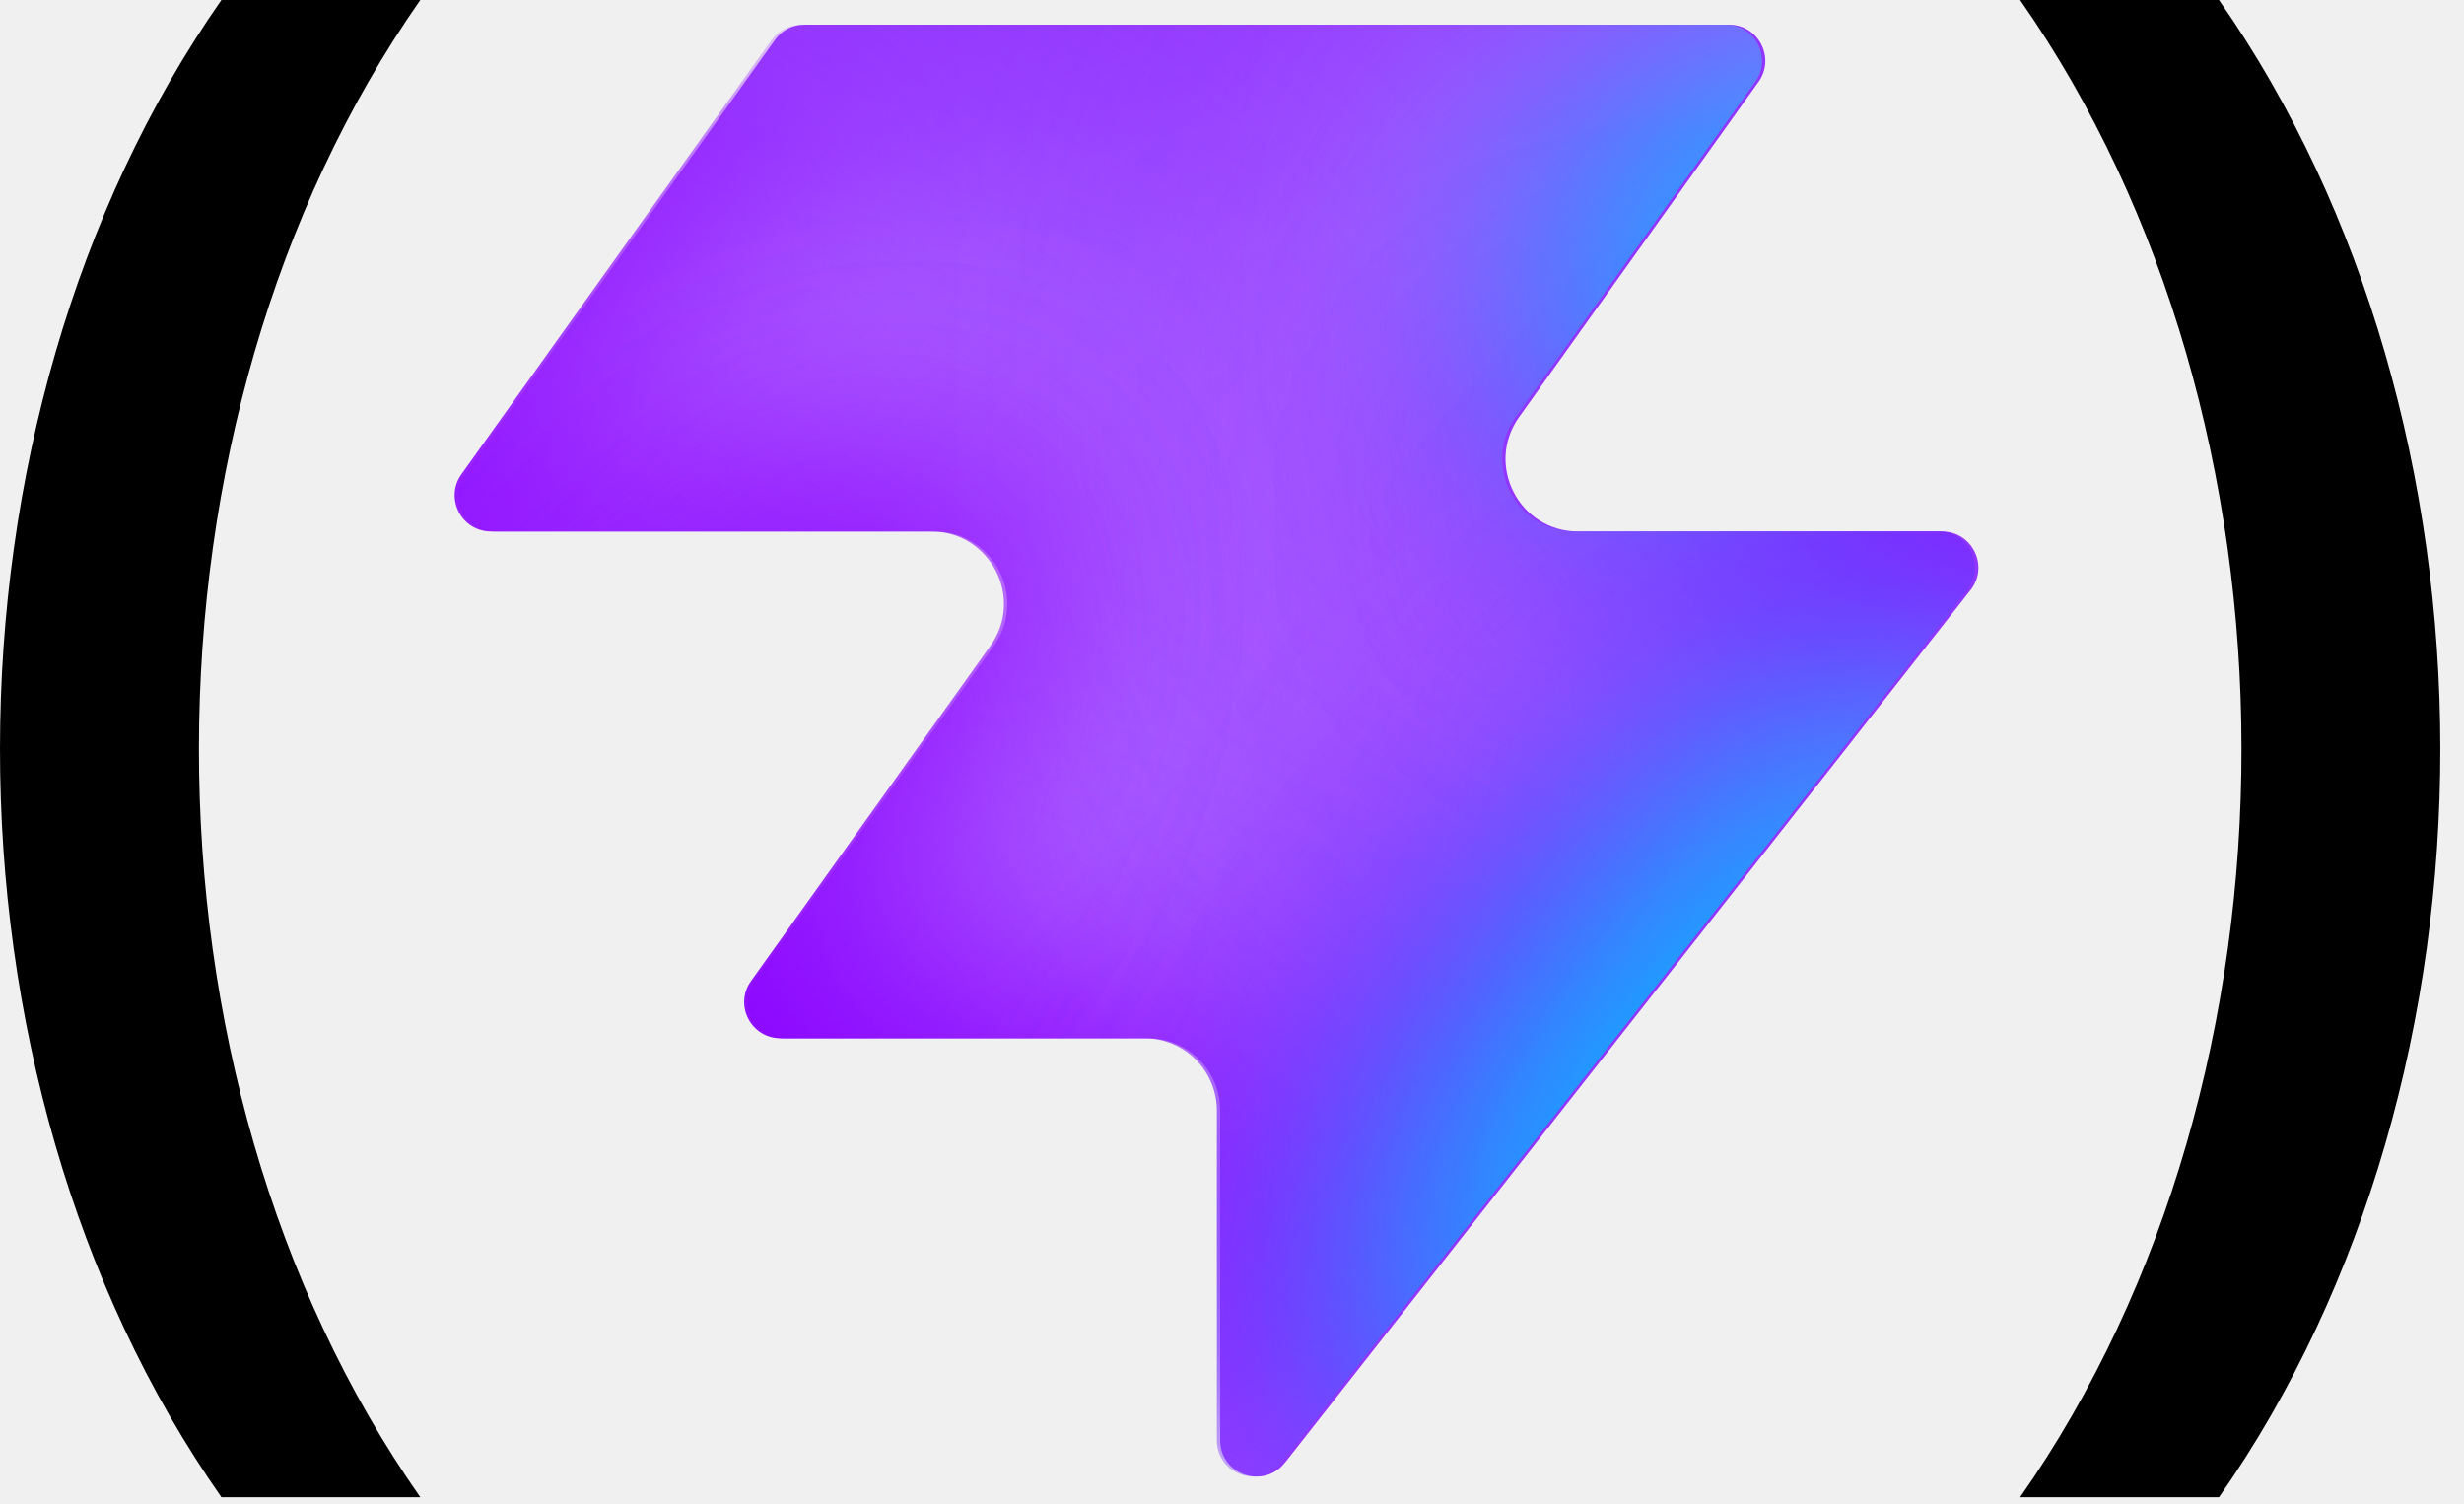
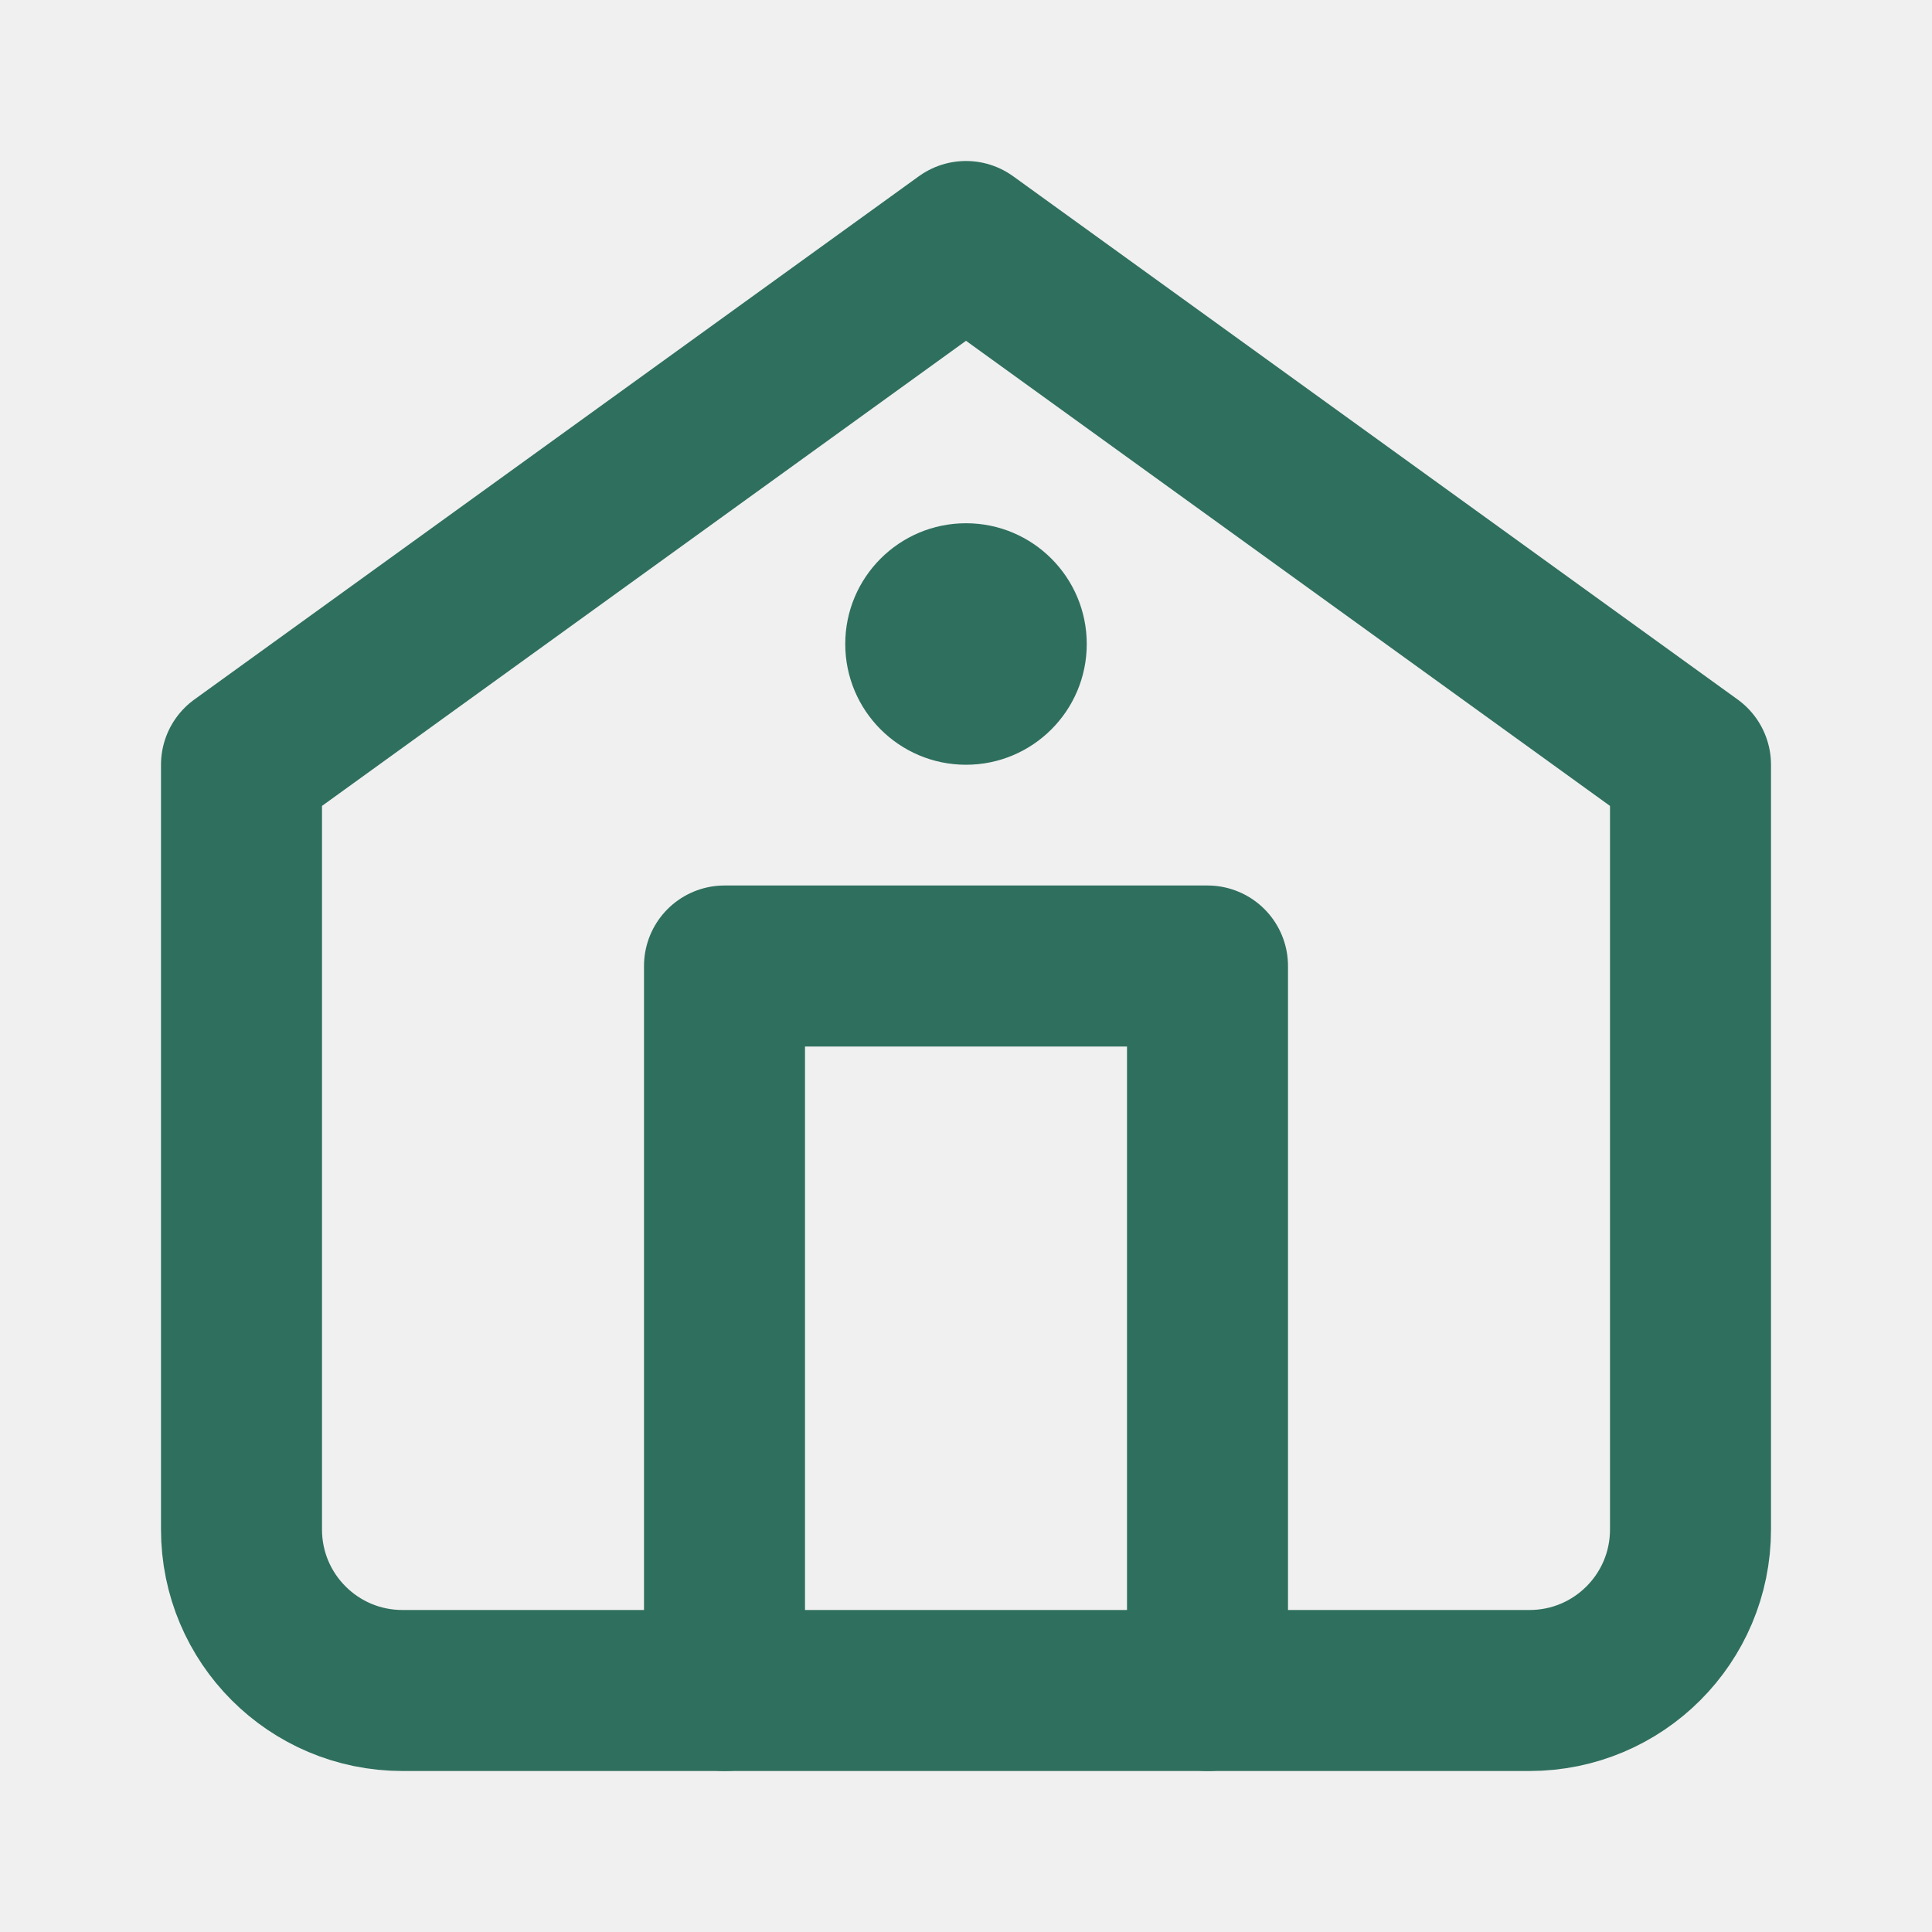
- <svg xmlns="http://www.w3.org/2000/svg" width="77" height="47" fill="none" aria-labelledby="vite-logo-title" viewBox="0 0 77 47">
-   <style>.parenthesis{fill:#000}@media (prefers-color-scheme:dark){.parenthesis{fill:#fff}}</style>
-   <path fill="#9135ff" d="M40.151 45.71c-.663.844-2.02.374-2.02-.699V34.708a2.26 2.26 0 0 0-2.262-2.262H24.493c-.92 0-1.457-1.04-.92-1.788l7.479-10.471c1.07-1.498 0-3.578-1.842-3.578H15.443c-.92 0-1.456-1.04-.92-1.788l9.696-13.576c.213-.297.556-.474.92-.474h28.894c.92 0 1.456 1.04.92 1.788l-7.48 10.472c-1.07 1.497 0 3.578 1.842 3.578h11.376c.944 0 1.474 1.087.89 1.83L40.153 45.712z" />
-   <mask id="a" width="48" height="47" x="14" y="0" maskUnits="userSpaceOnUse" style="mask-type:alpha">
-     <path fill="#000" d="M40.047 45.71c-.663.843-2.02.374-2.02-.699V34.708a2.26 2.26 0 0 0-2.262-2.262H24.389c-.92 0-1.457-1.04-.92-1.788l7.479-10.472c1.07-1.497 0-3.578-1.842-3.578H15.34c-.92 0-1.456-1.04-.92-1.788l9.696-13.575c.213-.297.556-.474.92-.474H53.93c.92 0 1.456 1.04.92 1.788L47.37 13.03c-1.07 1.498 0 3.578 1.842 3.578h11.376c.944 0 1.474 1.088.89 1.831L40.049 45.712z" />
-   </mask>
-   <g mask="url(#a)">
-     <g filter="url(#b)">
-       <ellipse cx="5.508" cy="14.704" fill="#eee6ff" rx="5.508" ry="14.704" transform="rotate(269.814 20.96 11.29)scale(-1 1)" />
-     </g>
-     <g filter="url(#c)">
-       <ellipse cx="10.399" cy="29.851" fill="#eee6ff" rx="10.399" ry="29.851" transform="rotate(89.814 -16.902 -8.275)scale(1 -1)" />
-     </g>
-     <g filter="url(#d)">
-       <ellipse cx="5.508" cy="30.487" fill="#8900ff" rx="5.508" ry="30.487" transform="rotate(89.814 -19.197 -7.127)scale(1 -1)" />
-     </g>
-     <g filter="url(#e)">
-       <ellipse cx="5.508" cy="30.599" fill="#8900ff" rx="5.508" ry="30.599" transform="rotate(89.814 -25.928 4.177)scale(1 -1)" />
-     </g>
-     <g filter="url(#f)">
-       <ellipse cx="5.508" cy="30.599" fill="#8900ff" rx="5.508" ry="30.599" transform="rotate(89.814 -25.738 5.52)scale(1 -1)" />
-     </g>
-     <g filter="url(#g)">
-       <ellipse cx="14.072" cy="22.078" fill="#eee6ff" rx="14.072" ry="22.078" transform="rotate(93.35 31.245 55.578)scale(-1 1)" />
-     </g>
-     <g filter="url(#h)">
-       <ellipse cx="3.47" cy="21.501" fill="#8900ff" rx="3.47" ry="21.501" transform="rotate(89.009 35.419 55.202)scale(-1 1)" />
-     </g>
-     <g filter="url(#i)">
-       <ellipse cx="3.47" cy="21.501" fill="#8900ff" rx="3.47" ry="21.501" transform="rotate(89.009 35.419 55.202)scale(-1 1)" />
-     </g>
-     <g filter="url(#j)">
-       <ellipse cx="14.592" cy="9.743" fill="#8900ff" rx="4.407" ry="29.108" transform="rotate(39.51 14.592 9.743)" />
-     </g>
-     <g filter="url(#k)">
-       <ellipse cx="61.728" cy="-5.321" fill="#8900ff" rx="4.407" ry="29.108" transform="rotate(37.892 61.728 -5.32)" />
-     </g>
-     <g filter="url(#l)">
-       <ellipse cx="55.618" cy="7.104" fill="#00c2ff" rx="5.971" ry="9.665" transform="rotate(37.892 55.618 7.104)" />
-     </g>
-     <g filter="url(#m)">
-       <ellipse cx="12.326" cy="39.103" fill="#8900ff" rx="4.407" ry="29.108" transform="rotate(37.892 12.326 39.103)" />
-     </g>
-     <g filter="url(#n)">
-       <ellipse cx="12.326" cy="39.103" fill="#8900ff" rx="4.407" ry="29.108" transform="rotate(37.892 12.326 39.103)" />
-     </g>
-     <g filter="url(#o)">
-       <ellipse cx="49.857" cy="30.678" fill="#8900ff" rx="4.407" ry="29.108" transform="rotate(37.892 49.857 30.678)" />
-     </g>
-     <g filter="url(#p)">
-       <ellipse cx="52.623" cy="33.171" fill="#00c2ff" rx="5.971" ry="15.297" transform="rotate(37.892 52.623 33.17)" />
-     </g>
-   </g>
-   <path d="M6.919 0c-9.198 13.166-9.252 33.575 0 46.789h6.215c-9.25-13.214-9.196-33.623 0-46.789zm62.424 0h-6.215c9.198 13.166 9.252 33.575 0 46.789h6.215c9.25-13.214 9.196-33.623 0-46.789" class="parenthesis" />
-   <defs>
-     <filter id="b" width="60.045" height="41.654" x="-5.564" y="16.92" color-interpolation-filters="sRGB" filterUnits="userSpaceOnUse">
-       <feFlood flood-opacity="0" result="BackgroundImageFix" />
-       <feBlend in="SourceGraphic" in2="BackgroundImageFix" result="shape" />
-       <feGaussianBlur result="effect1_foregroundBlur_2002_17286" stdDeviation="7.659" />
-     </filter>
-     <filter id="c" width="90.34" height="51.437" x="-40.407" y="-6.762" color-interpolation-filters="sRGB" filterUnits="userSpaceOnUse">
-       <feFlood flood-opacity="0" result="BackgroundImageFix" />
-       <feBlend in="SourceGraphic" in2="BackgroundImageFix" result="shape" />
-       <feGaussianBlur result="effect1_foregroundBlur_2002_17286" stdDeviation="7.659" />
-     </filter>
-     <filter id="d" width="79.355" height="29.4" x="-35.435" y="2.801" color-interpolation-filters="sRGB" filterUnits="userSpaceOnUse">
-       <feFlood flood-opacity="0" result="BackgroundImageFix" />
-       <feBlend in="SourceGraphic" in2="BackgroundImageFix" result="shape" />
-       <feGaussianBlur result="effect1_foregroundBlur_2002_17286" stdDeviation="4.596" />
-     </filter>
-     <filter id="e" width="79.579" height="29.4" x="-30.84" y="20.8" color-interpolation-filters="sRGB" filterUnits="userSpaceOnUse">
-       <feFlood flood-opacity="0" result="BackgroundImageFix" />
-       <feBlend in="SourceGraphic" in2="BackgroundImageFix" result="shape" />
-       <feGaussianBlur result="effect1_foregroundBlur_2002_17286" stdDeviation="4.596" />
-     </filter>
-     <filter id="f" width="79.579" height="29.4" x="-29.307" y="21.949" color-interpolation-filters="sRGB" filterUnits="userSpaceOnUse">
-       <feFlood flood-opacity="0" result="BackgroundImageFix" />
-       <feBlend in="SourceGraphic" in2="BackgroundImageFix" result="shape" />
-       <feGaussianBlur result="effect1_foregroundBlur_2002_17286" stdDeviation="4.596" />
-     </filter>
-     <filter id="g" width="74.749" height="58.852" x="29.961" y="-17.13" color-interpolation-filters="sRGB" filterUnits="userSpaceOnUse">
-       <feFlood flood-opacity="0" result="BackgroundImageFix" />
-       <feBlend in="SourceGraphic" in2="BackgroundImageFix" result="shape" />
-       <feGaussianBlur result="effect1_foregroundBlur_2002_17286" stdDeviation="7.659" />
-     </filter>
-     <filter id="h" width="61.377" height="25.362" x="37.754" y="3.055" color-interpolation-filters="sRGB" filterUnits="userSpaceOnUse">
-       <feFlood flood-opacity="0" result="BackgroundImageFix" />
-       <feBlend in="SourceGraphic" in2="BackgroundImageFix" result="shape" />
-       <feGaussianBlur result="effect1_foregroundBlur_2002_17286" stdDeviation="4.596" />
-     </filter>
-     <filter id="i" width="61.377" height="25.362" x="37.754" y="3.055" color-interpolation-filters="sRGB" filterUnits="userSpaceOnUse">
-       <feFlood flood-opacity="0" result="BackgroundImageFix" />
-       <feBlend in="SourceGraphic" in2="BackgroundImageFix" result="shape" />
-       <feGaussianBlur result="effect1_foregroundBlur_2002_17286" stdDeviation="4.596" />
-     </filter>
-     <filter id="j" width="56.045" height="63.649" x="-13.43" y="-22.082" color-interpolation-filters="sRGB" filterUnits="userSpaceOnUse">
-       <feFlood flood-opacity="0" result="BackgroundImageFix" />
-       <feBlend in="SourceGraphic" in2="BackgroundImageFix" result="shape" />
-       <feGaussianBlur result="effect1_foregroundBlur_2002_17286" stdDeviation="4.596" />
-     </filter>
-     <filter id="k" width="54.814" height="64.646" x="34.321" y="-37.644" color-interpolation-filters="sRGB" filterUnits="userSpaceOnUse">
-       <feFlood flood-opacity="0" result="BackgroundImageFix" />
-       <feBlend in="SourceGraphic" in2="BackgroundImageFix" result="shape" />
-       <feGaussianBlur result="effect1_foregroundBlur_2002_17286" stdDeviation="4.596" />
-     </filter>
-     <filter id="l" width="33.541" height="35.313" x="38.847" y="-10.552" color-interpolation-filters="sRGB" filterUnits="userSpaceOnUse">
-       <feFlood flood-opacity="0" result="BackgroundImageFix" />
-       <feBlend in="SourceGraphic" in2="BackgroundImageFix" result="shape" />
-       <feGaussianBlur result="effect1_foregroundBlur_2002_17286" stdDeviation="4.596" />
-     </filter>
-     <filter id="m" width="54.814" height="64.646" x="-15.081" y="6.78" color-interpolation-filters="sRGB" filterUnits="userSpaceOnUse">
-       <feFlood flood-opacity="0" result="BackgroundImageFix" />
-       <feBlend in="SourceGraphic" in2="BackgroundImageFix" result="shape" />
-       <feGaussianBlur result="effect1_foregroundBlur_2002_17286" stdDeviation="4.596" />
-     </filter>
-     <filter id="n" width="54.814" height="64.646" x="-15.081" y="6.78" color-interpolation-filters="sRGB" filterUnits="userSpaceOnUse">
-       <feFlood flood-opacity="0" result="BackgroundImageFix" />
-       <feBlend in="SourceGraphic" in2="BackgroundImageFix" result="shape" />
-       <feGaussianBlur result="effect1_foregroundBlur_2002_17286" stdDeviation="4.596" />
-     </filter>
-     <filter id="o" width="54.814" height="64.646" x="22.45" y="-1.645" color-interpolation-filters="sRGB" filterUnits="userSpaceOnUse">
-       <feFlood flood-opacity="0" result="BackgroundImageFix" />
-       <feBlend in="SourceGraphic" in2="BackgroundImageFix" result="shape" />
-       <feGaussianBlur result="effect1_foregroundBlur_2002_17286" stdDeviation="4.596" />
-     </filter>
-     <filter id="p" width="39.409" height="43.623" x="32.919" y="11.36" color-interpolation-filters="sRGB" filterUnits="userSpaceOnUse">
-       <feFlood flood-opacity="0" result="BackgroundImageFix" />
-       <feBlend in="SourceGraphic" in2="BackgroundImageFix" result="shape" />
-       <feGaussianBlur result="effect1_foregroundBlur_2002_17286" stdDeviation="4.596" />
-     </filter>
-   </defs>
+ <svg xmlns="http://www.w3.org/2000/svg" width="32" height="32" viewBox="0 0 24 24" fill="none">
+   <path d="M3 9.5L12 3L21 9.5V19C21 20.105 20.105 21 19 21H5C3.895 21 3 20.105 3 19V9.5Z" stroke="#2F6F5E" stroke-width="2" stroke-linecap="round" stroke-linejoin="round" />
+   <path d="M9 21V12H15V21" stroke="#2F6F5E" stroke-width="2" stroke-linecap="round" stroke-linejoin="round" />
+   <circle cx="12" cy="8" r="1.5" fill="#2F6F5E" />
</svg>
